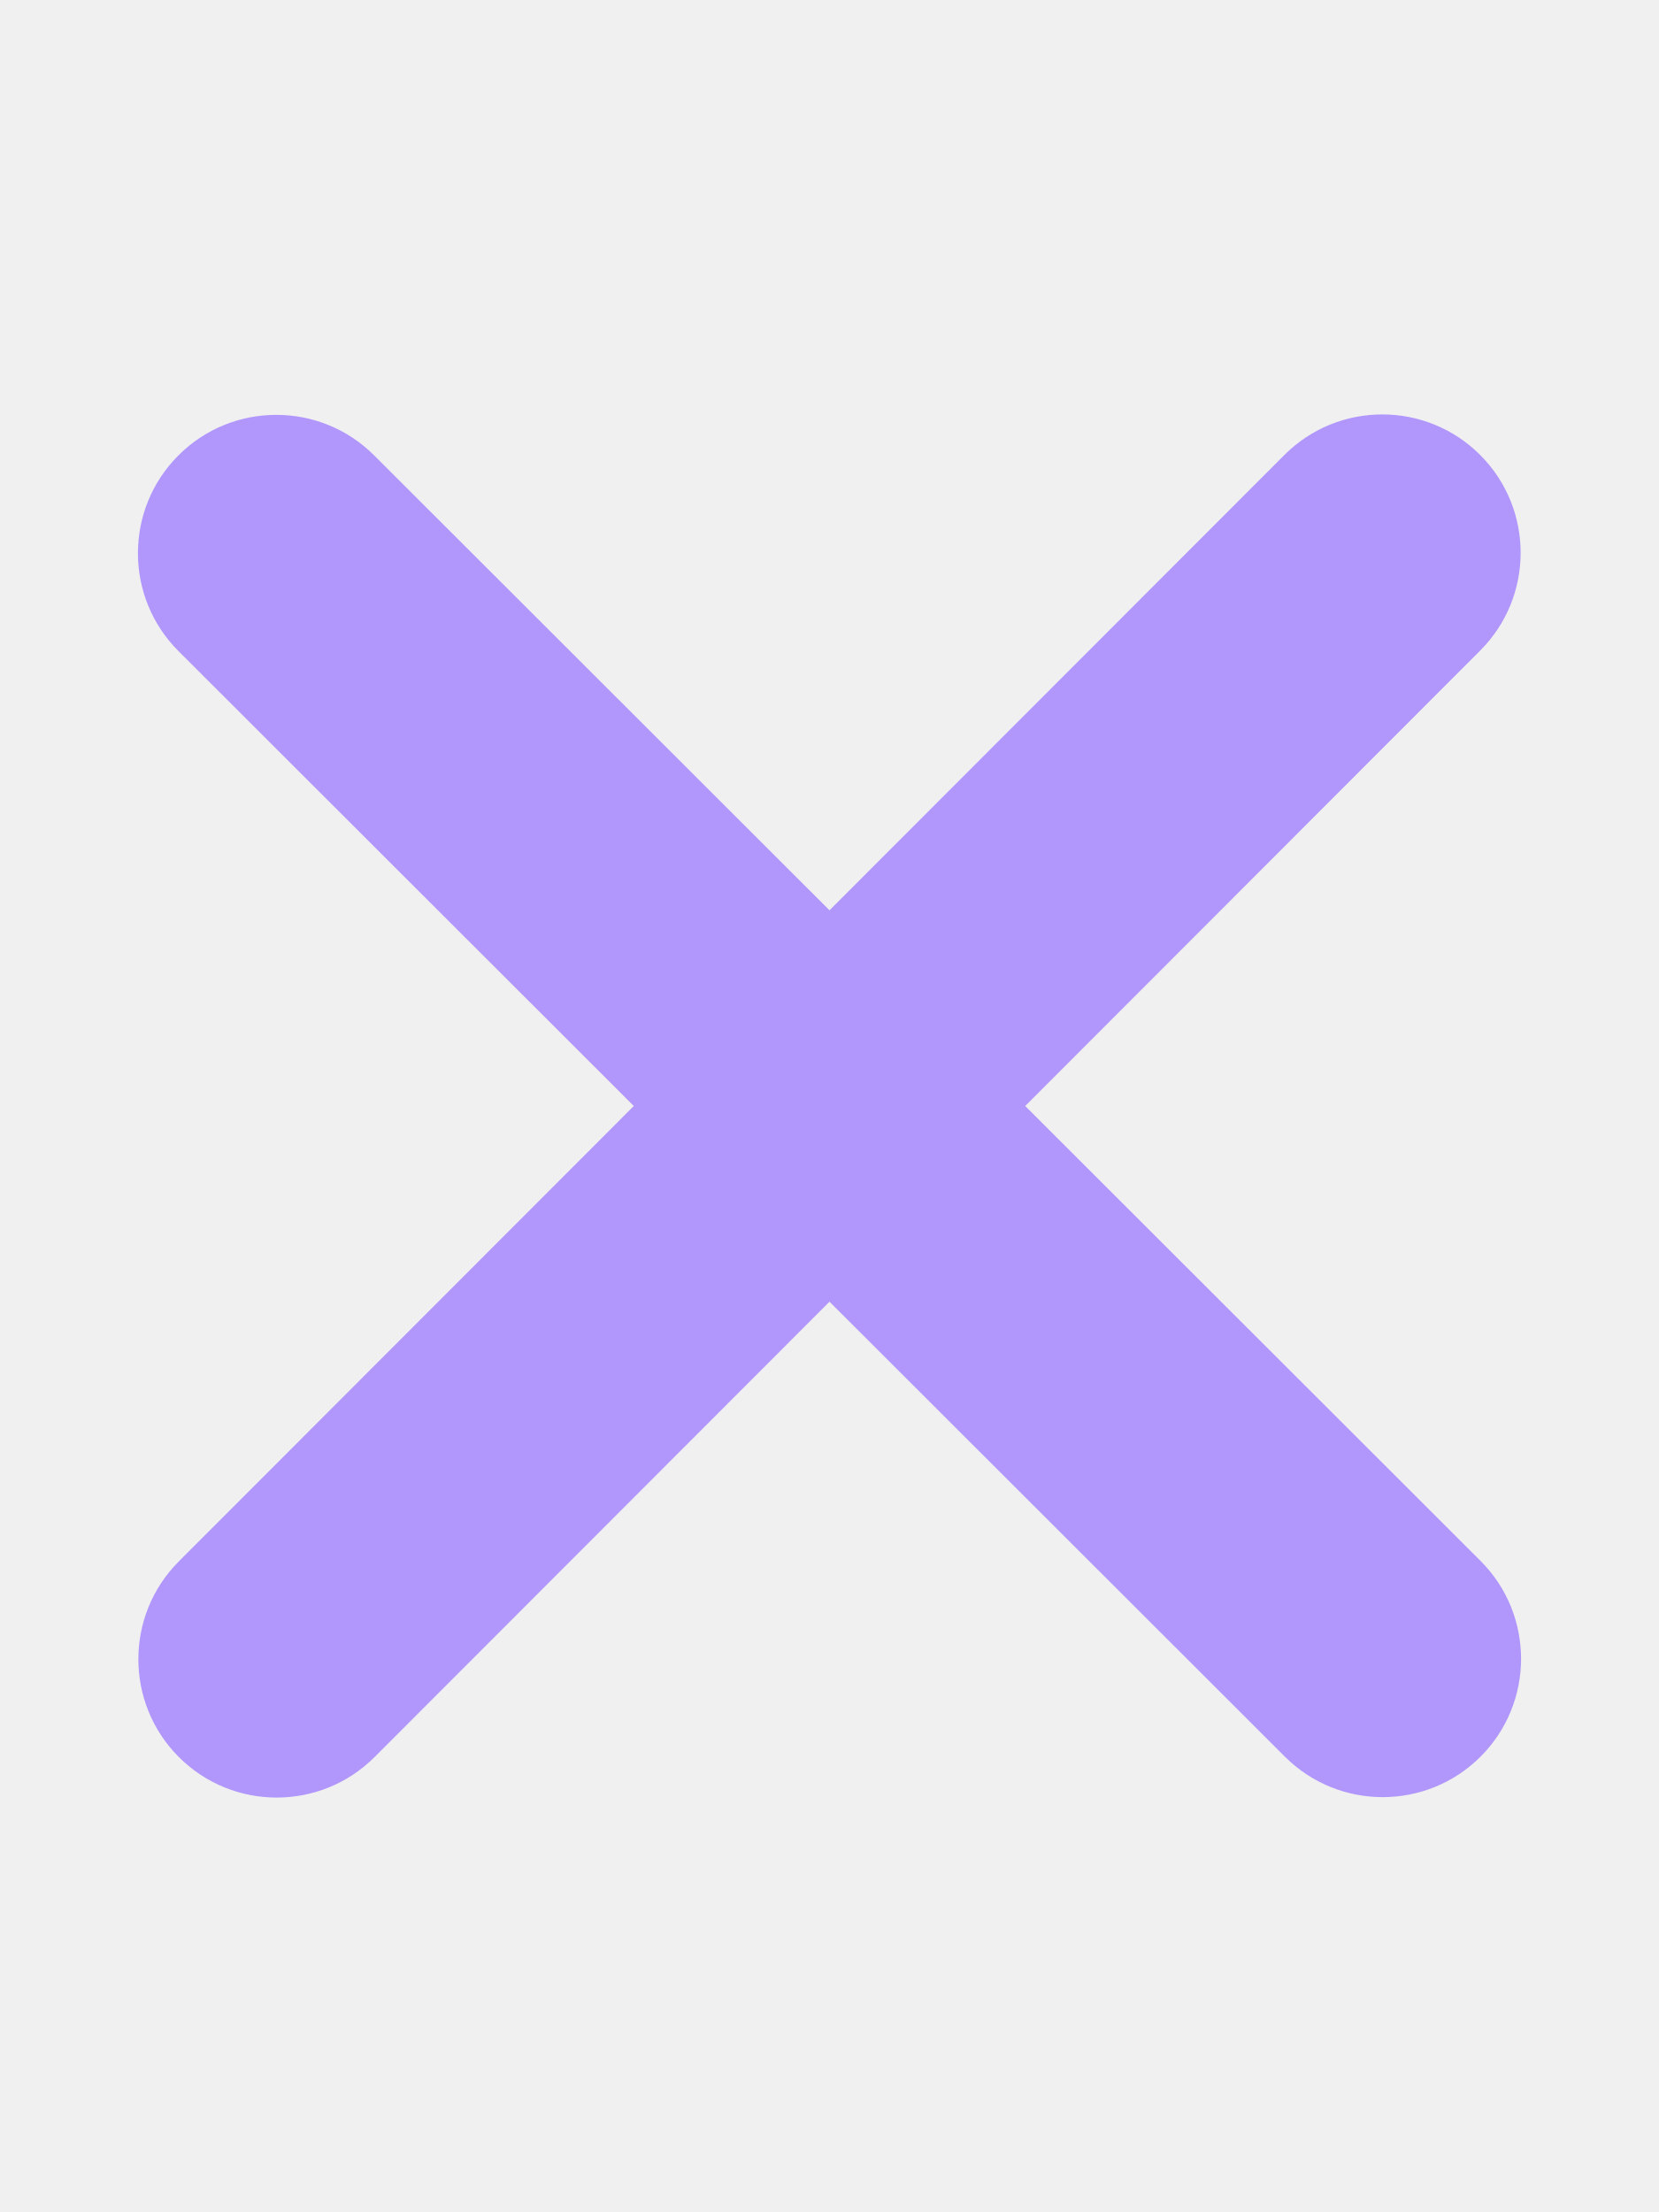
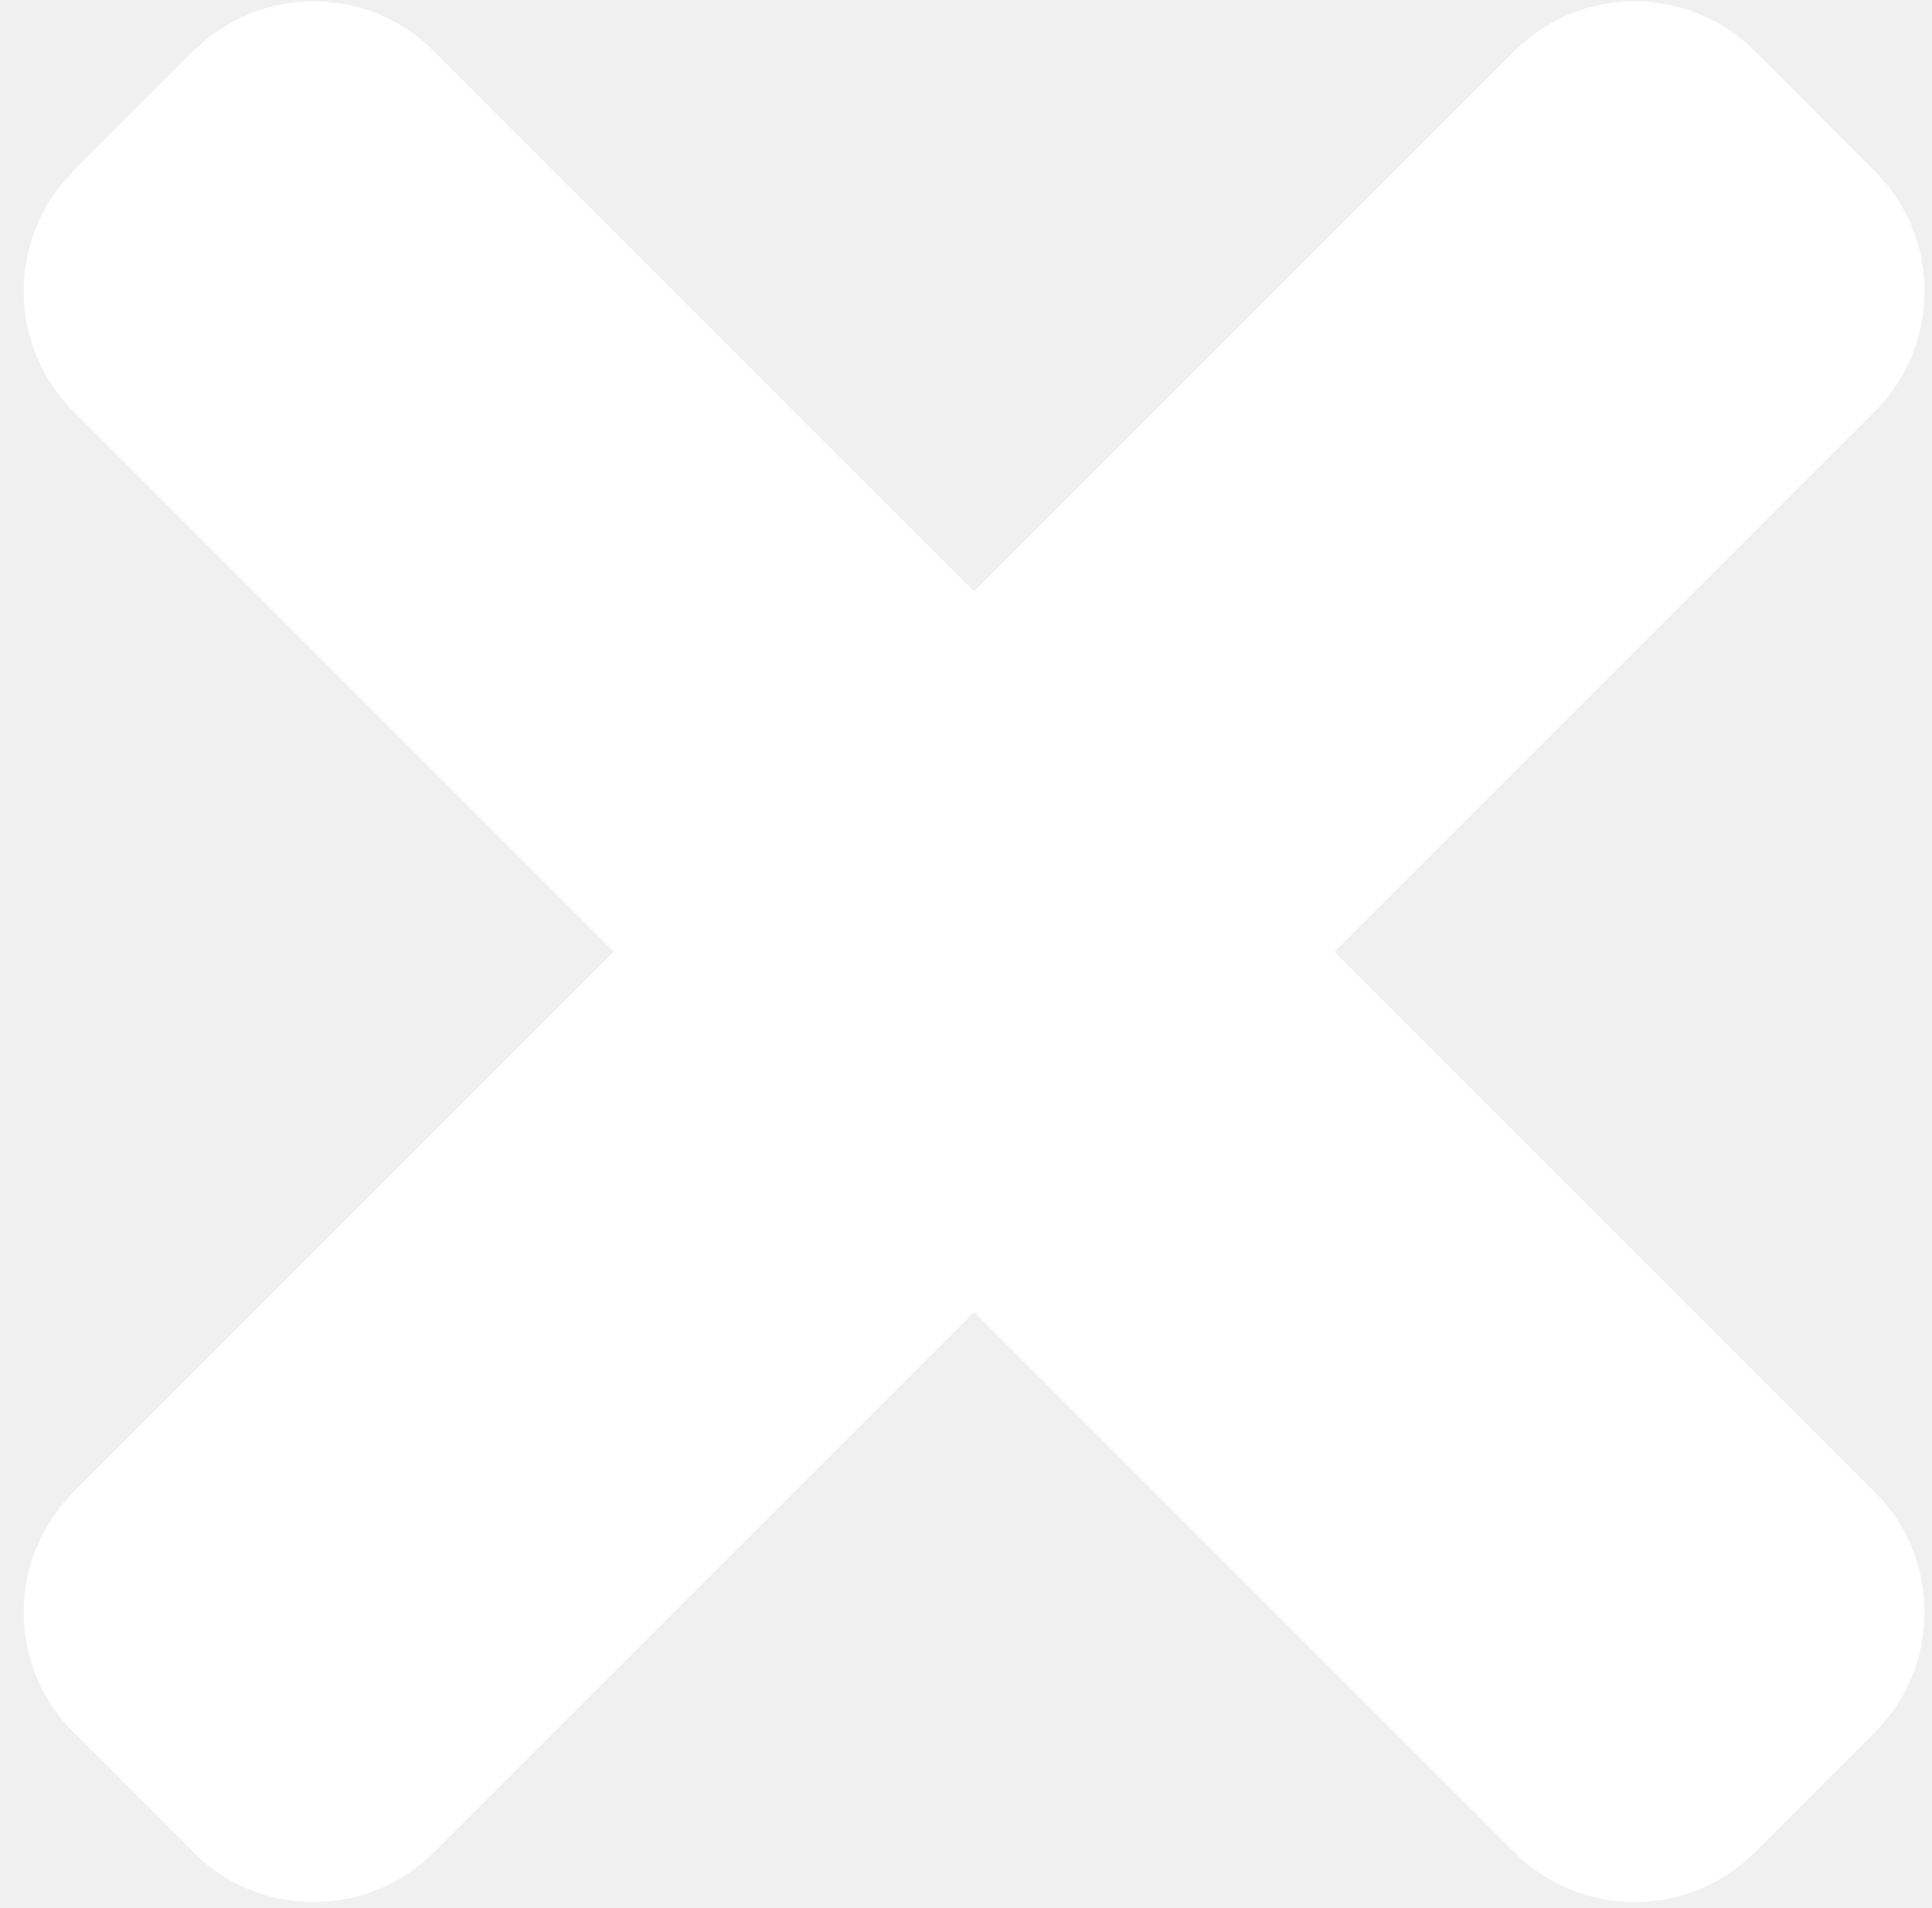
- <svg xmlns="http://www.w3.org/2000/svg" viewBox="0 0 384 512">
-   <path fill="#B197FC" d="M342.6 150.6c12.5-12.5 12.5-32.8 0-45.3s-32.8-12.5-45.3 0L192 210.7 86.6 105.4c-12.5-12.5-32.8-12.5-45.3 0s-12.5 32.8 0 45.3L146.7 256 41.4 361.4c-12.5 12.5-12.5 32.8 0 45.3s32.8 12.5 45.3 0L192 301.3 297.4 406.6c12.5 12.5 32.8 12.5 45.3 0s12.5-32.8 0-45.3L237.3 256 342.6 150.6z" />
+ <svg xmlns="http://www.w3.org/2000/svg" width="79" height="78" viewBox="0 0 79 78" fill="none">
+   <path d="M76.661 61.014L54.564 38.916L76.661 16.818C79.373 14.107 79.373 9.709 76.661 6.997L71.751 2.087C69.039 -0.625 64.641 -0.625 61.93 2.087L39.832 24.184L17.735 2.087C15.023 -0.625 10.625 -0.625 7.913 2.087L3.003 6.997C0.291 9.709 0.291 14.107 3.003 16.818L25.1 38.916L3.003 61.014C0.291 63.725 0.291 68.123 3.003 70.835L7.913 75.745C10.625 78.457 15.023 78.457 17.735 75.745L39.832 53.648L61.93 75.745C64.641 78.457 69.039 78.457 71.751 75.745L76.661 70.835C79.373 68.123 79.373 63.725 76.661 61.014Z" fill="white" />
</svg>
